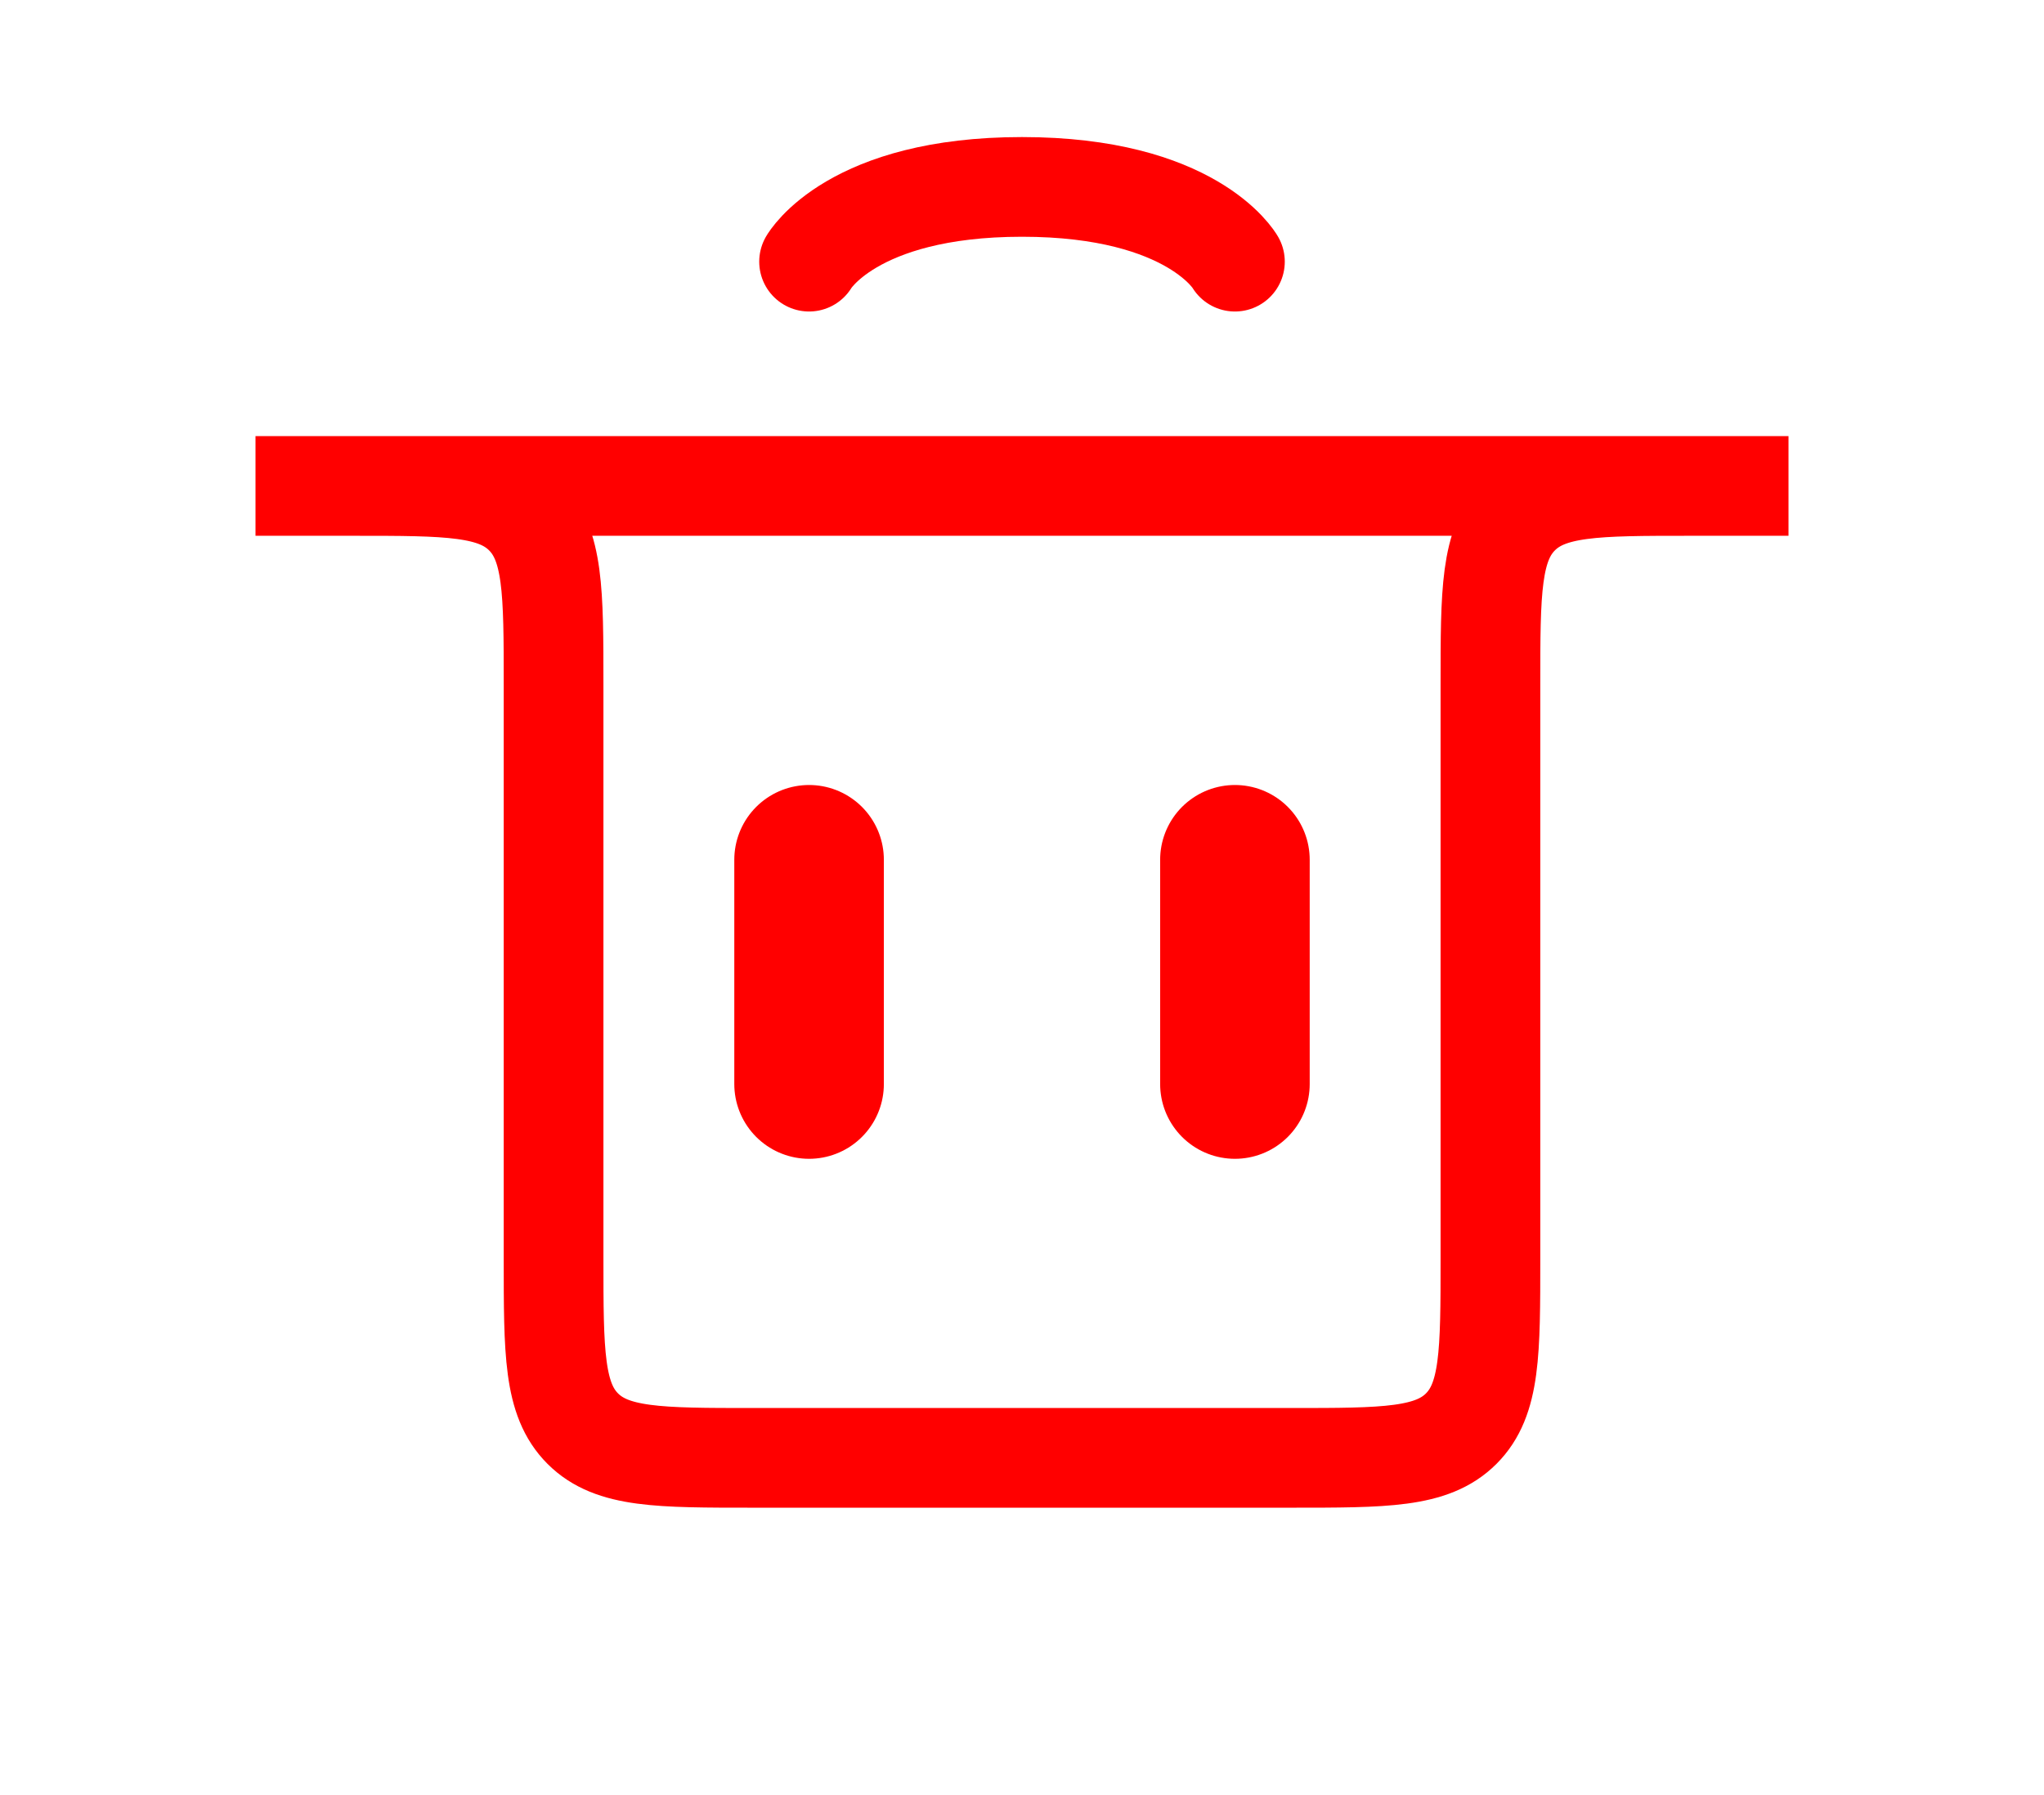
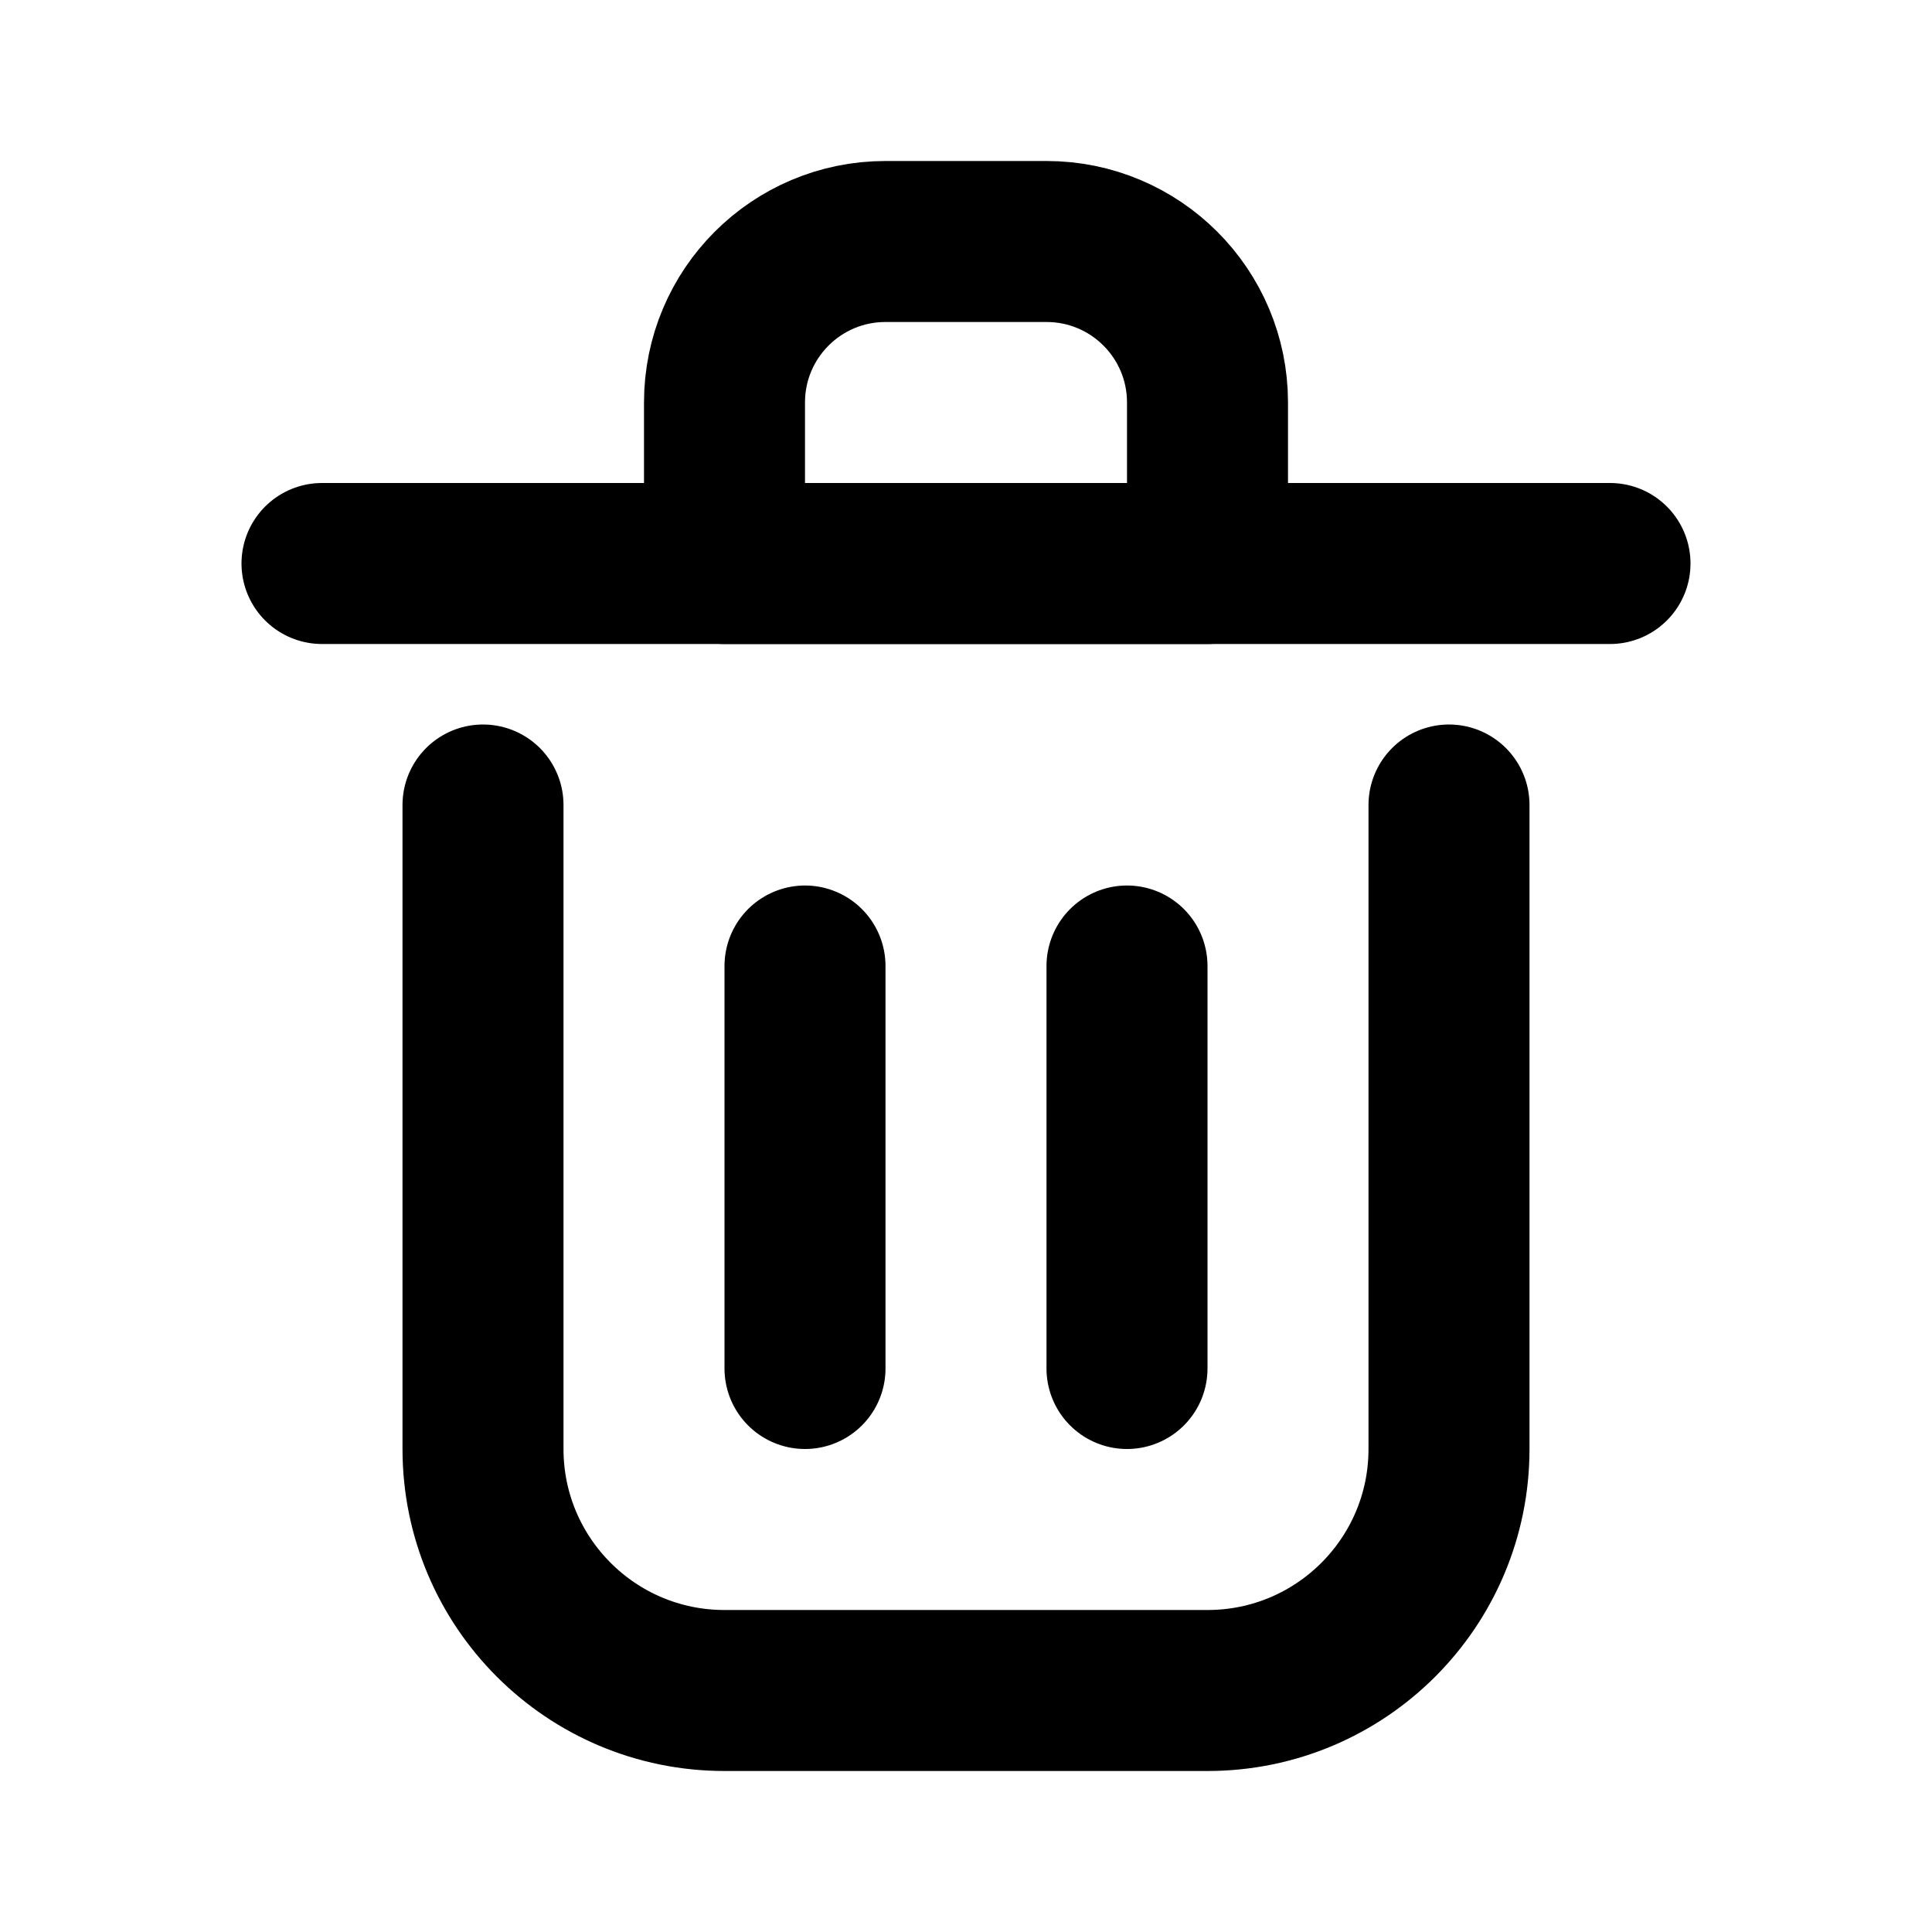
- <svg xmlns="http://www.w3.org/2000/svg" width="41" height="36" viewBox="0 0 41 36" fill="none">
-   <path d="M16.229 21.75L16.229 17.25" stroke="#FF0000" stroke-width="3" stroke-linecap="round" />
-   <path d="M24.771 21.75L24.771 17.25" stroke="#FF0000" stroke-width="3" stroke-linecap="round" />
-   <path d="M5.125 9.75H35.875H33.896C32.01 9.75 31.067 9.75 30.482 10.336C29.896 10.922 29.896 11.864 29.896 13.75V25.25C29.896 27.136 29.896 28.078 29.31 28.664C28.724 29.25 27.782 29.25 25.896 29.25H15.104C13.219 29.25 12.276 29.25 11.69 28.664C11.104 28.078 11.104 27.136 11.104 25.25V13.75C11.104 11.864 11.104 10.922 10.518 10.336C9.933 9.75 8.99 9.75 7.104 9.75H5.125Z" stroke="#FF0000" stroke-width="2" stroke-linecap="round" />
-   <path d="M16.229 5.25C16.229 5.25 17.084 3.75 20.5 3.75C23.917 3.75 24.771 5.25 24.771 5.25" stroke="#FF0000" stroke-width="2" stroke-linecap="round" />
+ <svg xmlns="http://www.w3.org/2000/svg" width="800px" height="800px" viewBox="0 0 24 24" fill="none">
+   <path d="M10 12V17" stroke="#000000" stroke-width="2" stroke-linecap="round" stroke-linejoin="round" />
+   <path d="M14 12V17" stroke="#000000" stroke-width="2" stroke-linecap="round" stroke-linejoin="round" />
+   <path d="M4 7H20" stroke="#000000" stroke-width="2" stroke-linecap="round" stroke-linejoin="round" />
+   <path d="M6 10V18C6 19.657 7.343 21 9 21H15C16.657 21 18 19.657 18 18V10" stroke="#000000" stroke-width="2" stroke-linecap="round" stroke-linejoin="round" />
+   <path d="M9 5C9 3.895 9.895 3 11 3H13C14.105 3 15 3.895 15 5V7H9V5Z" stroke="#000000" stroke-width="2" stroke-linecap="round" stroke-linejoin="round" />
</svg>
